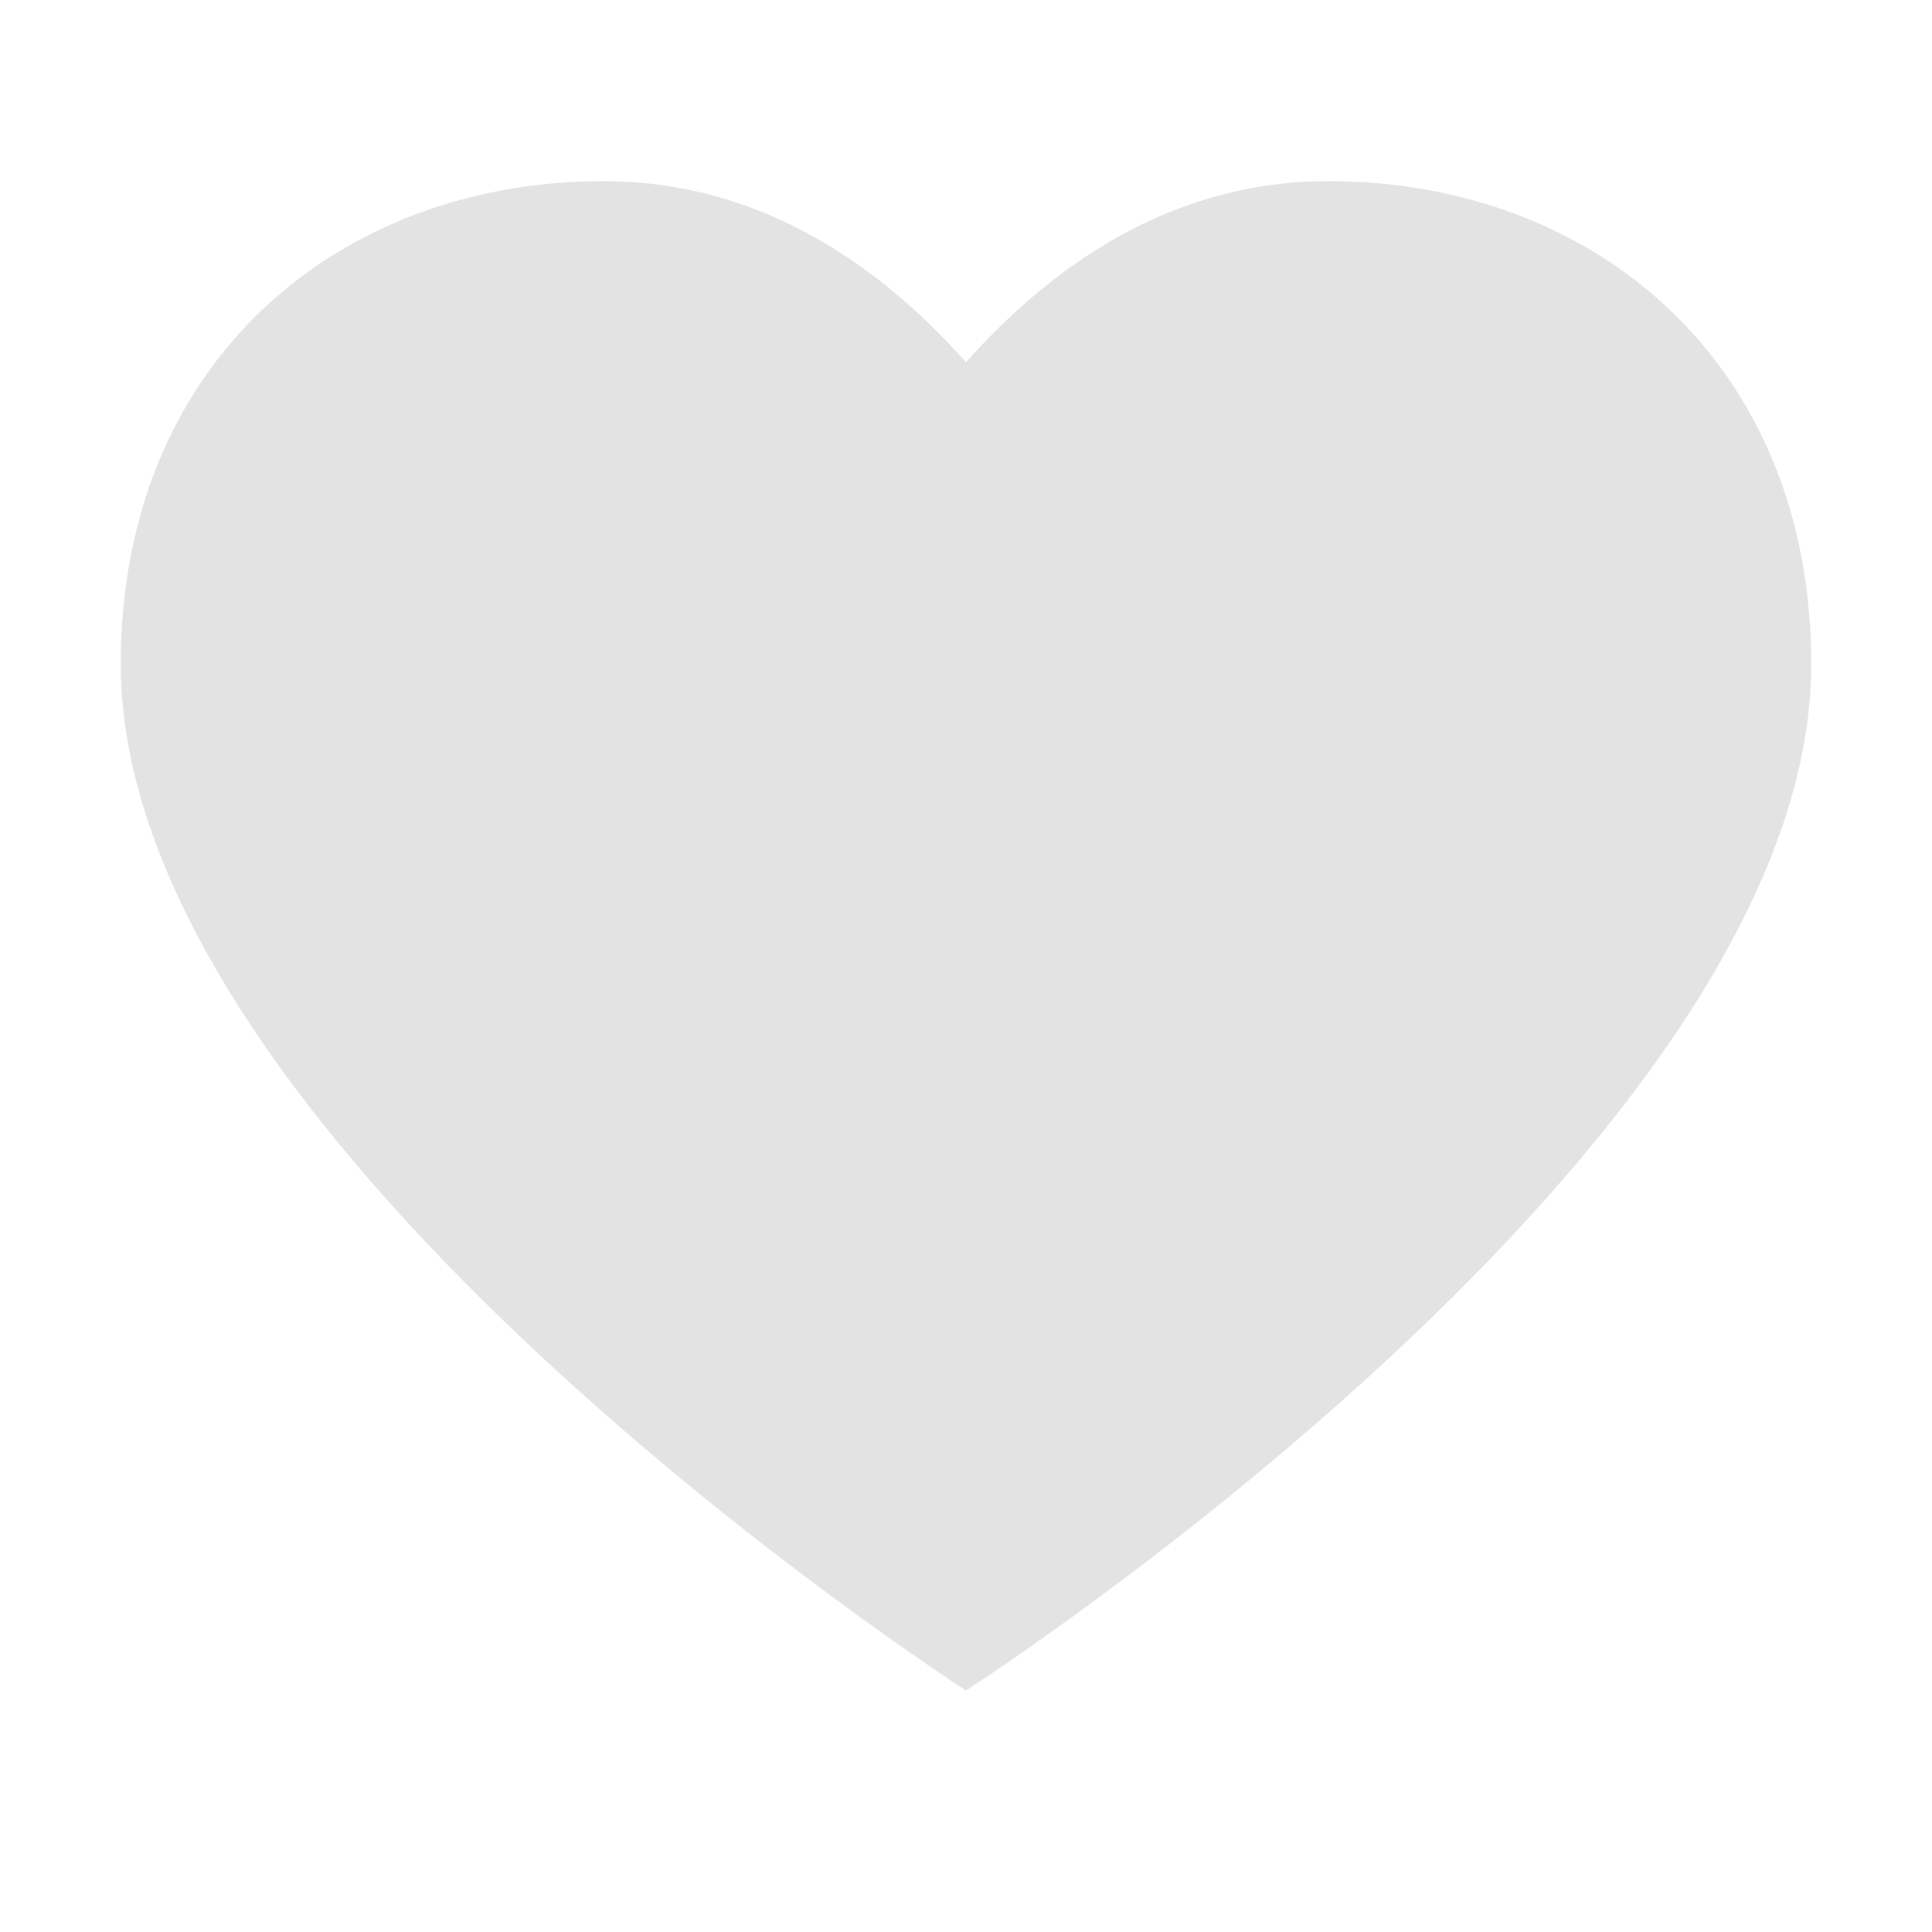
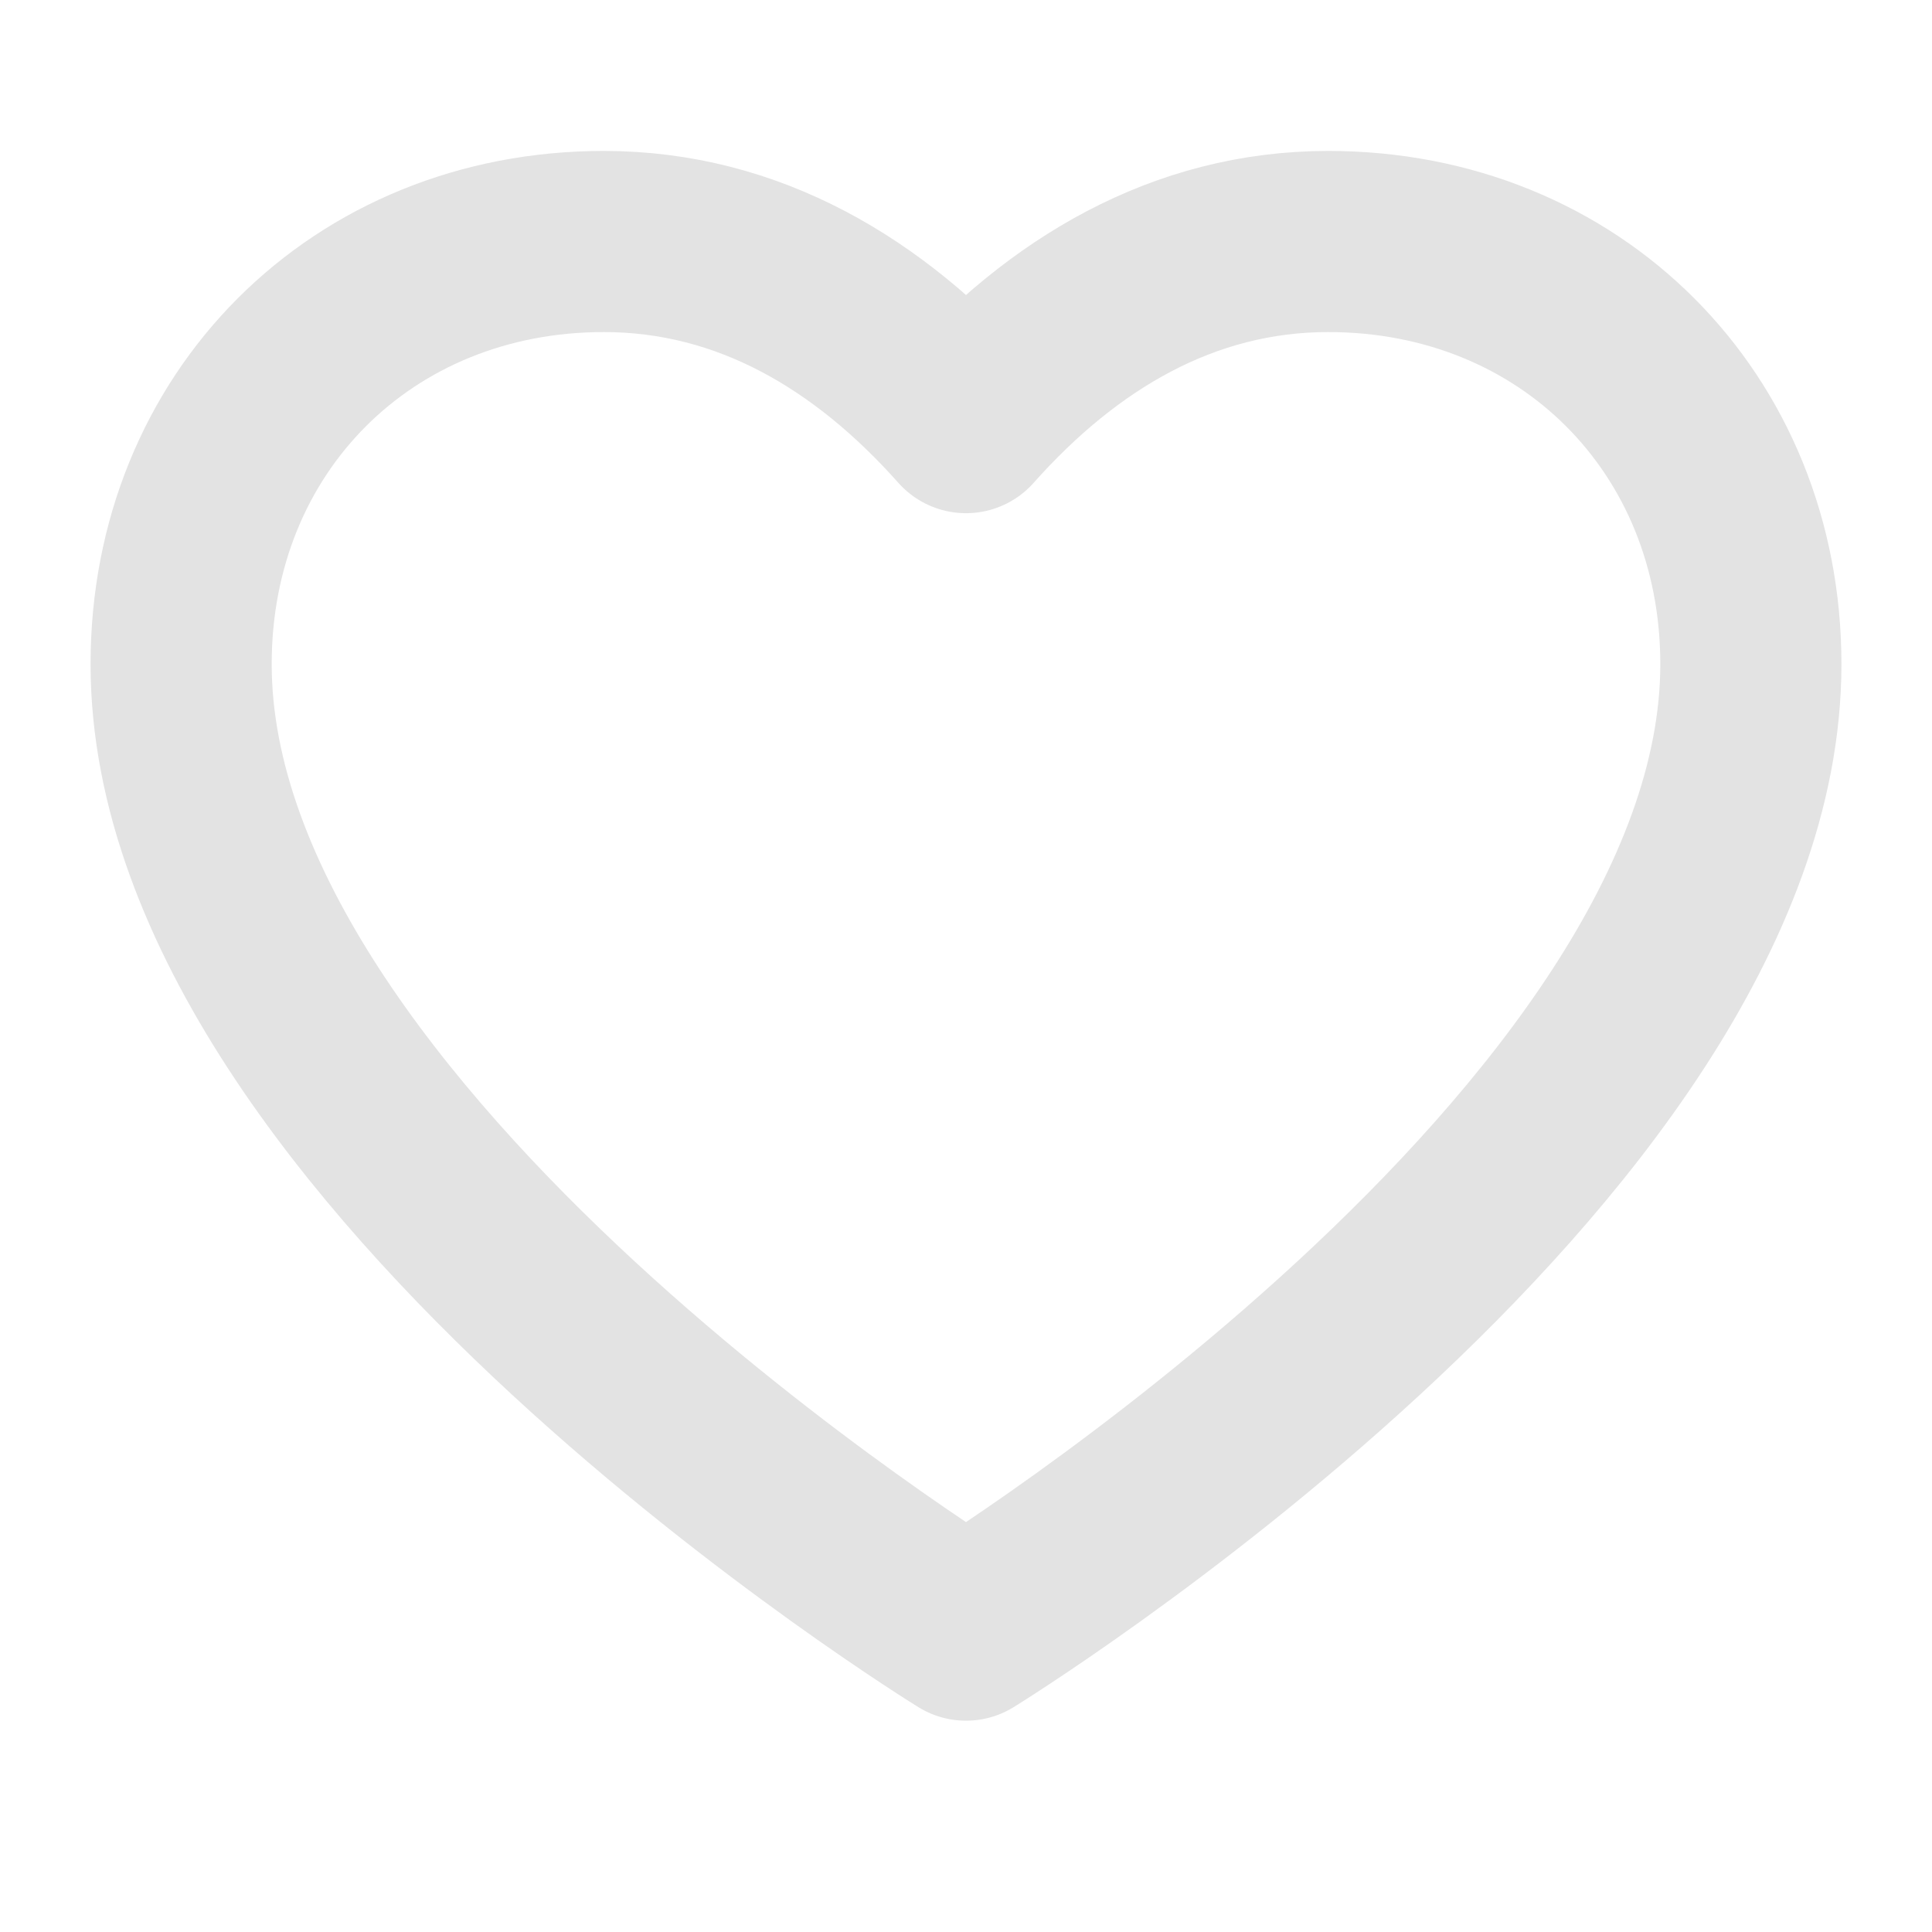
- <svg xmlns="http://www.w3.org/2000/svg" width="16" height="16" viewBox="0 0 16 16">
-   <path d="M8,14 C8,14 1,9.5 1,5.5 C1,3 2.8,1.5 5,1.5 C6.2,1.5 7.2,2.1 8,3 C8.8,2.1 9.8,1.5 11,1.5 C13.2,1.5 15,3 15,5.5 C15,9.5 8,14 8,14 Z" fill="#e3e3e3" />
+ <svg xmlns="http://www.w3.org/2000/svg" width="16" height="16" viewBox="0 0 16 16" fill="none">
+   <path d="M8 13.5C8 13.5 1.5 9.5 1.5 5.5C1.5 3.5 3 2 5 2C6.2 2 7.2 2.6 8 3.5C8.8 2.6 9.8 2 11 2C13 2 14.5 3.5 14.5 5.5C14.5 9.5 8 13.5 8 13.5Z" stroke="#E3E3E3" stroke-width="1.5" stroke-linejoin="round" fill="none" />
</svg>
